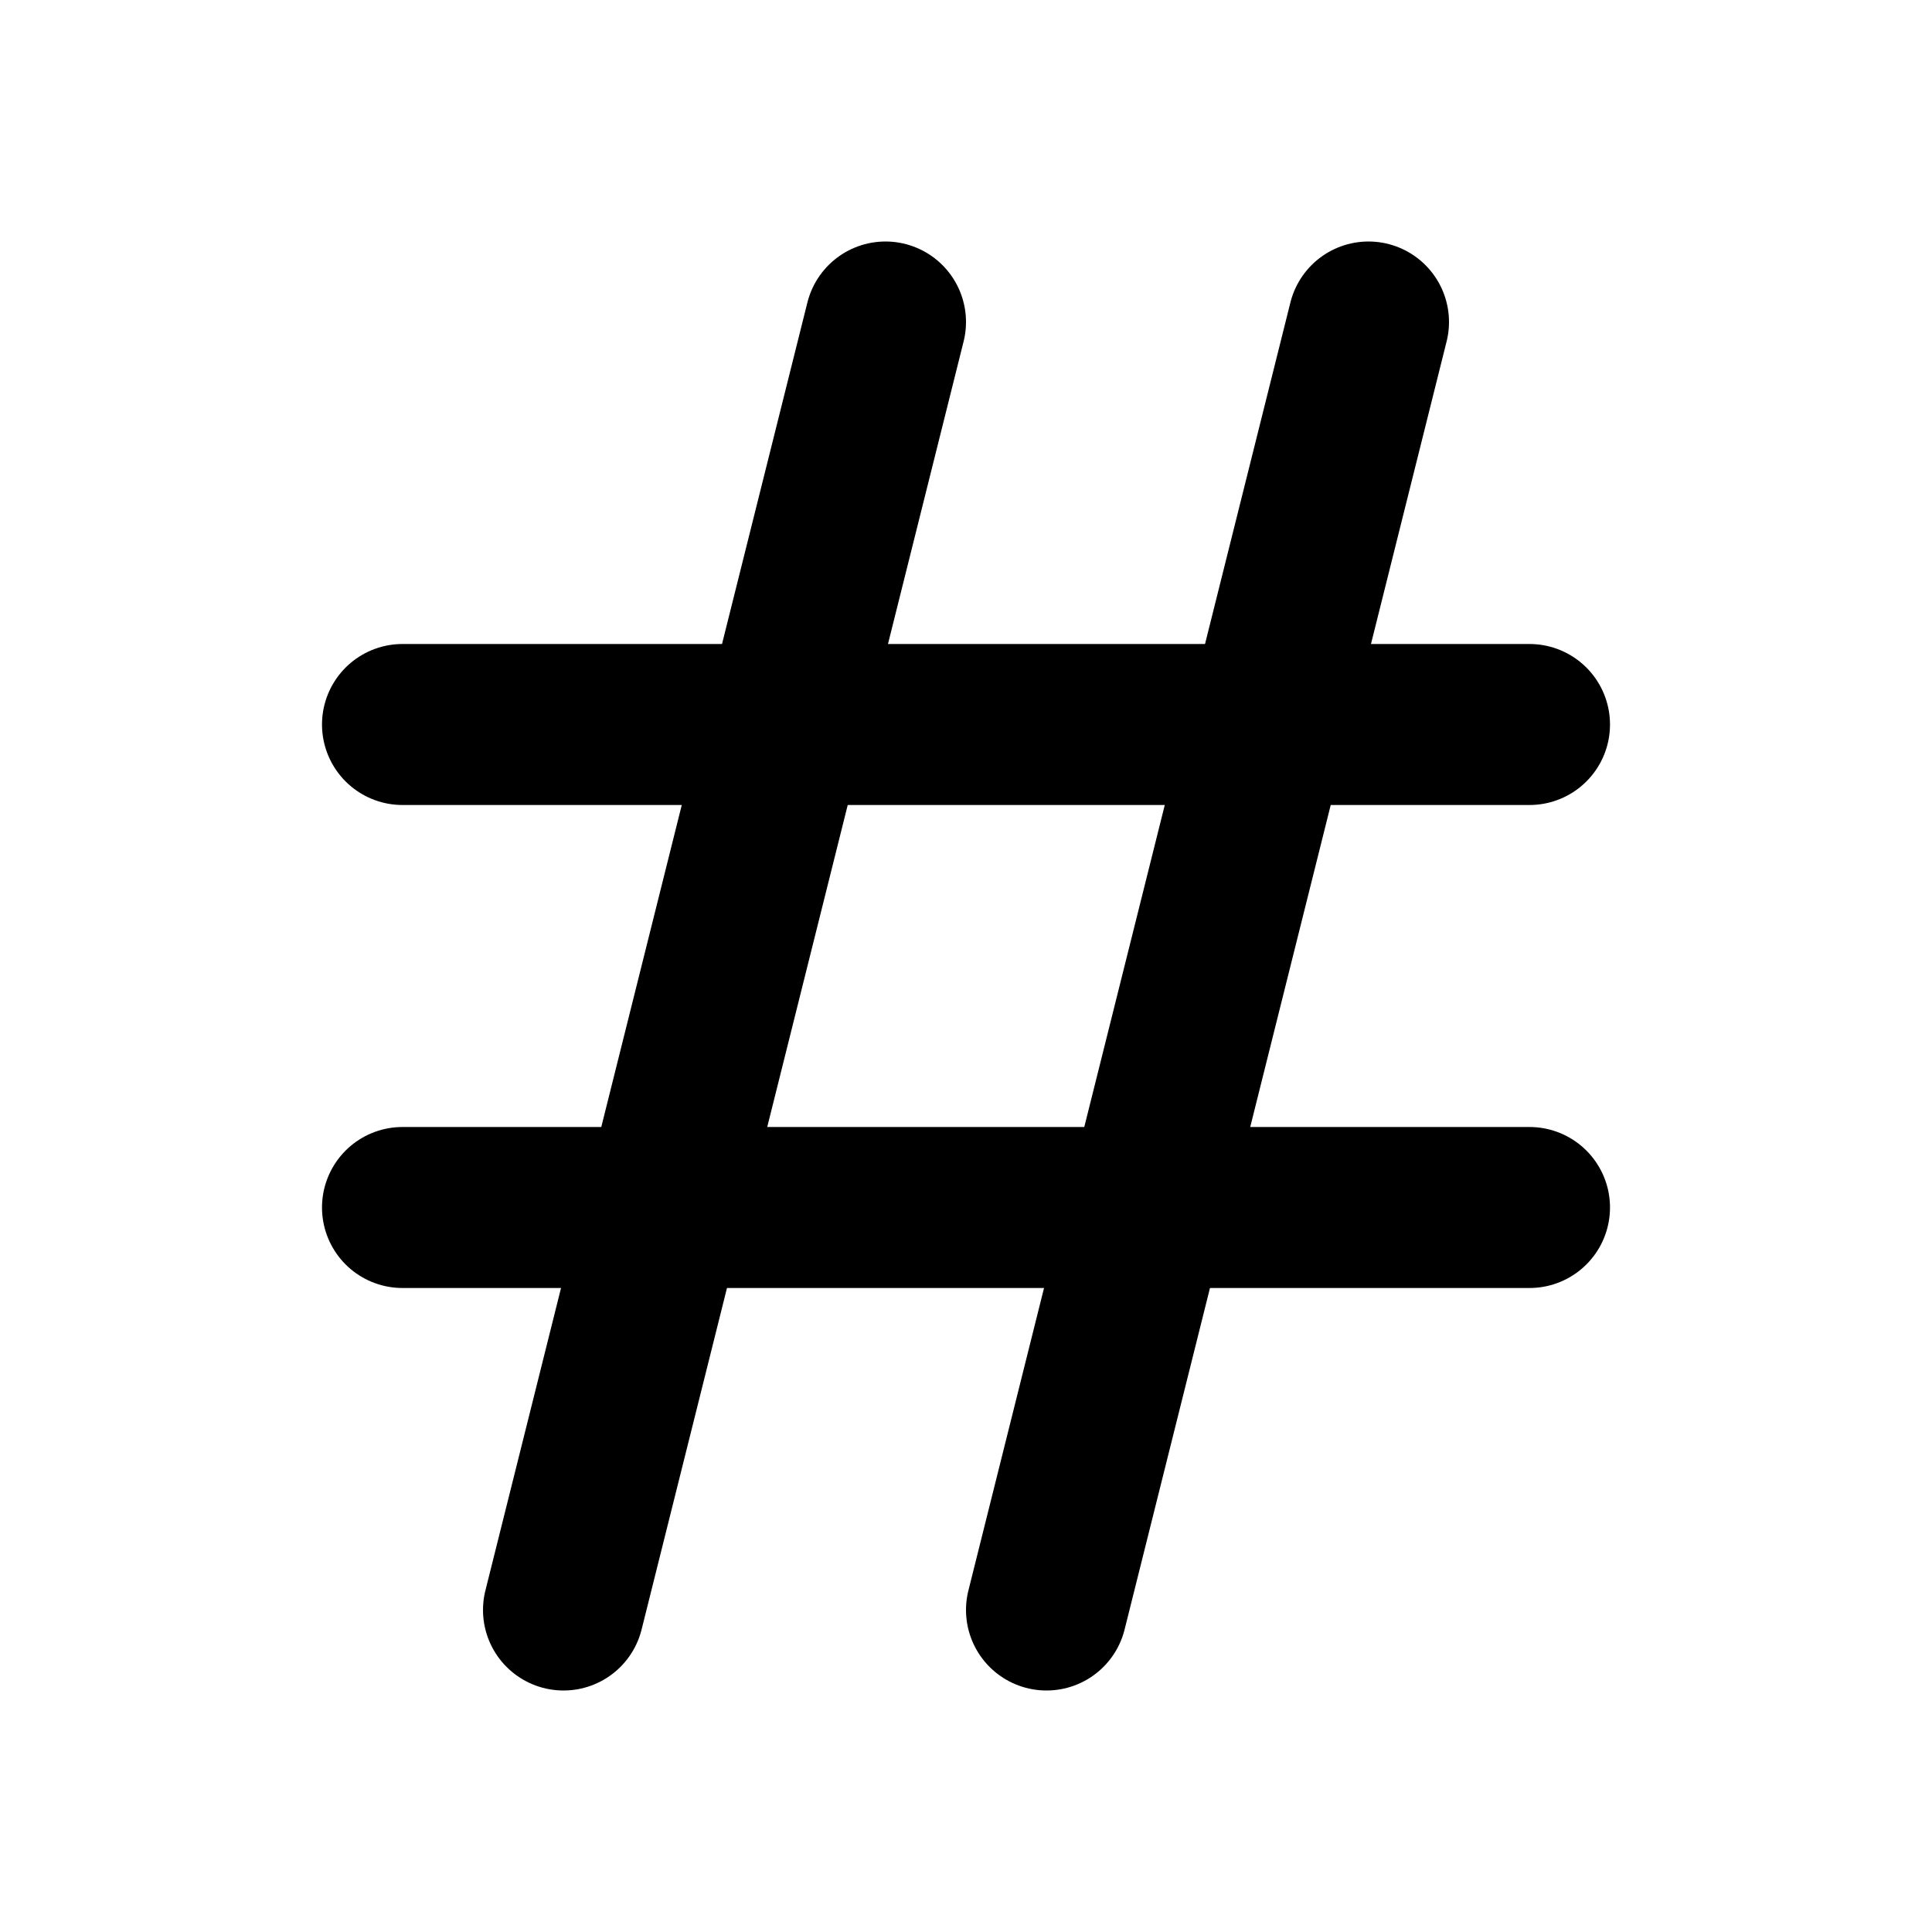
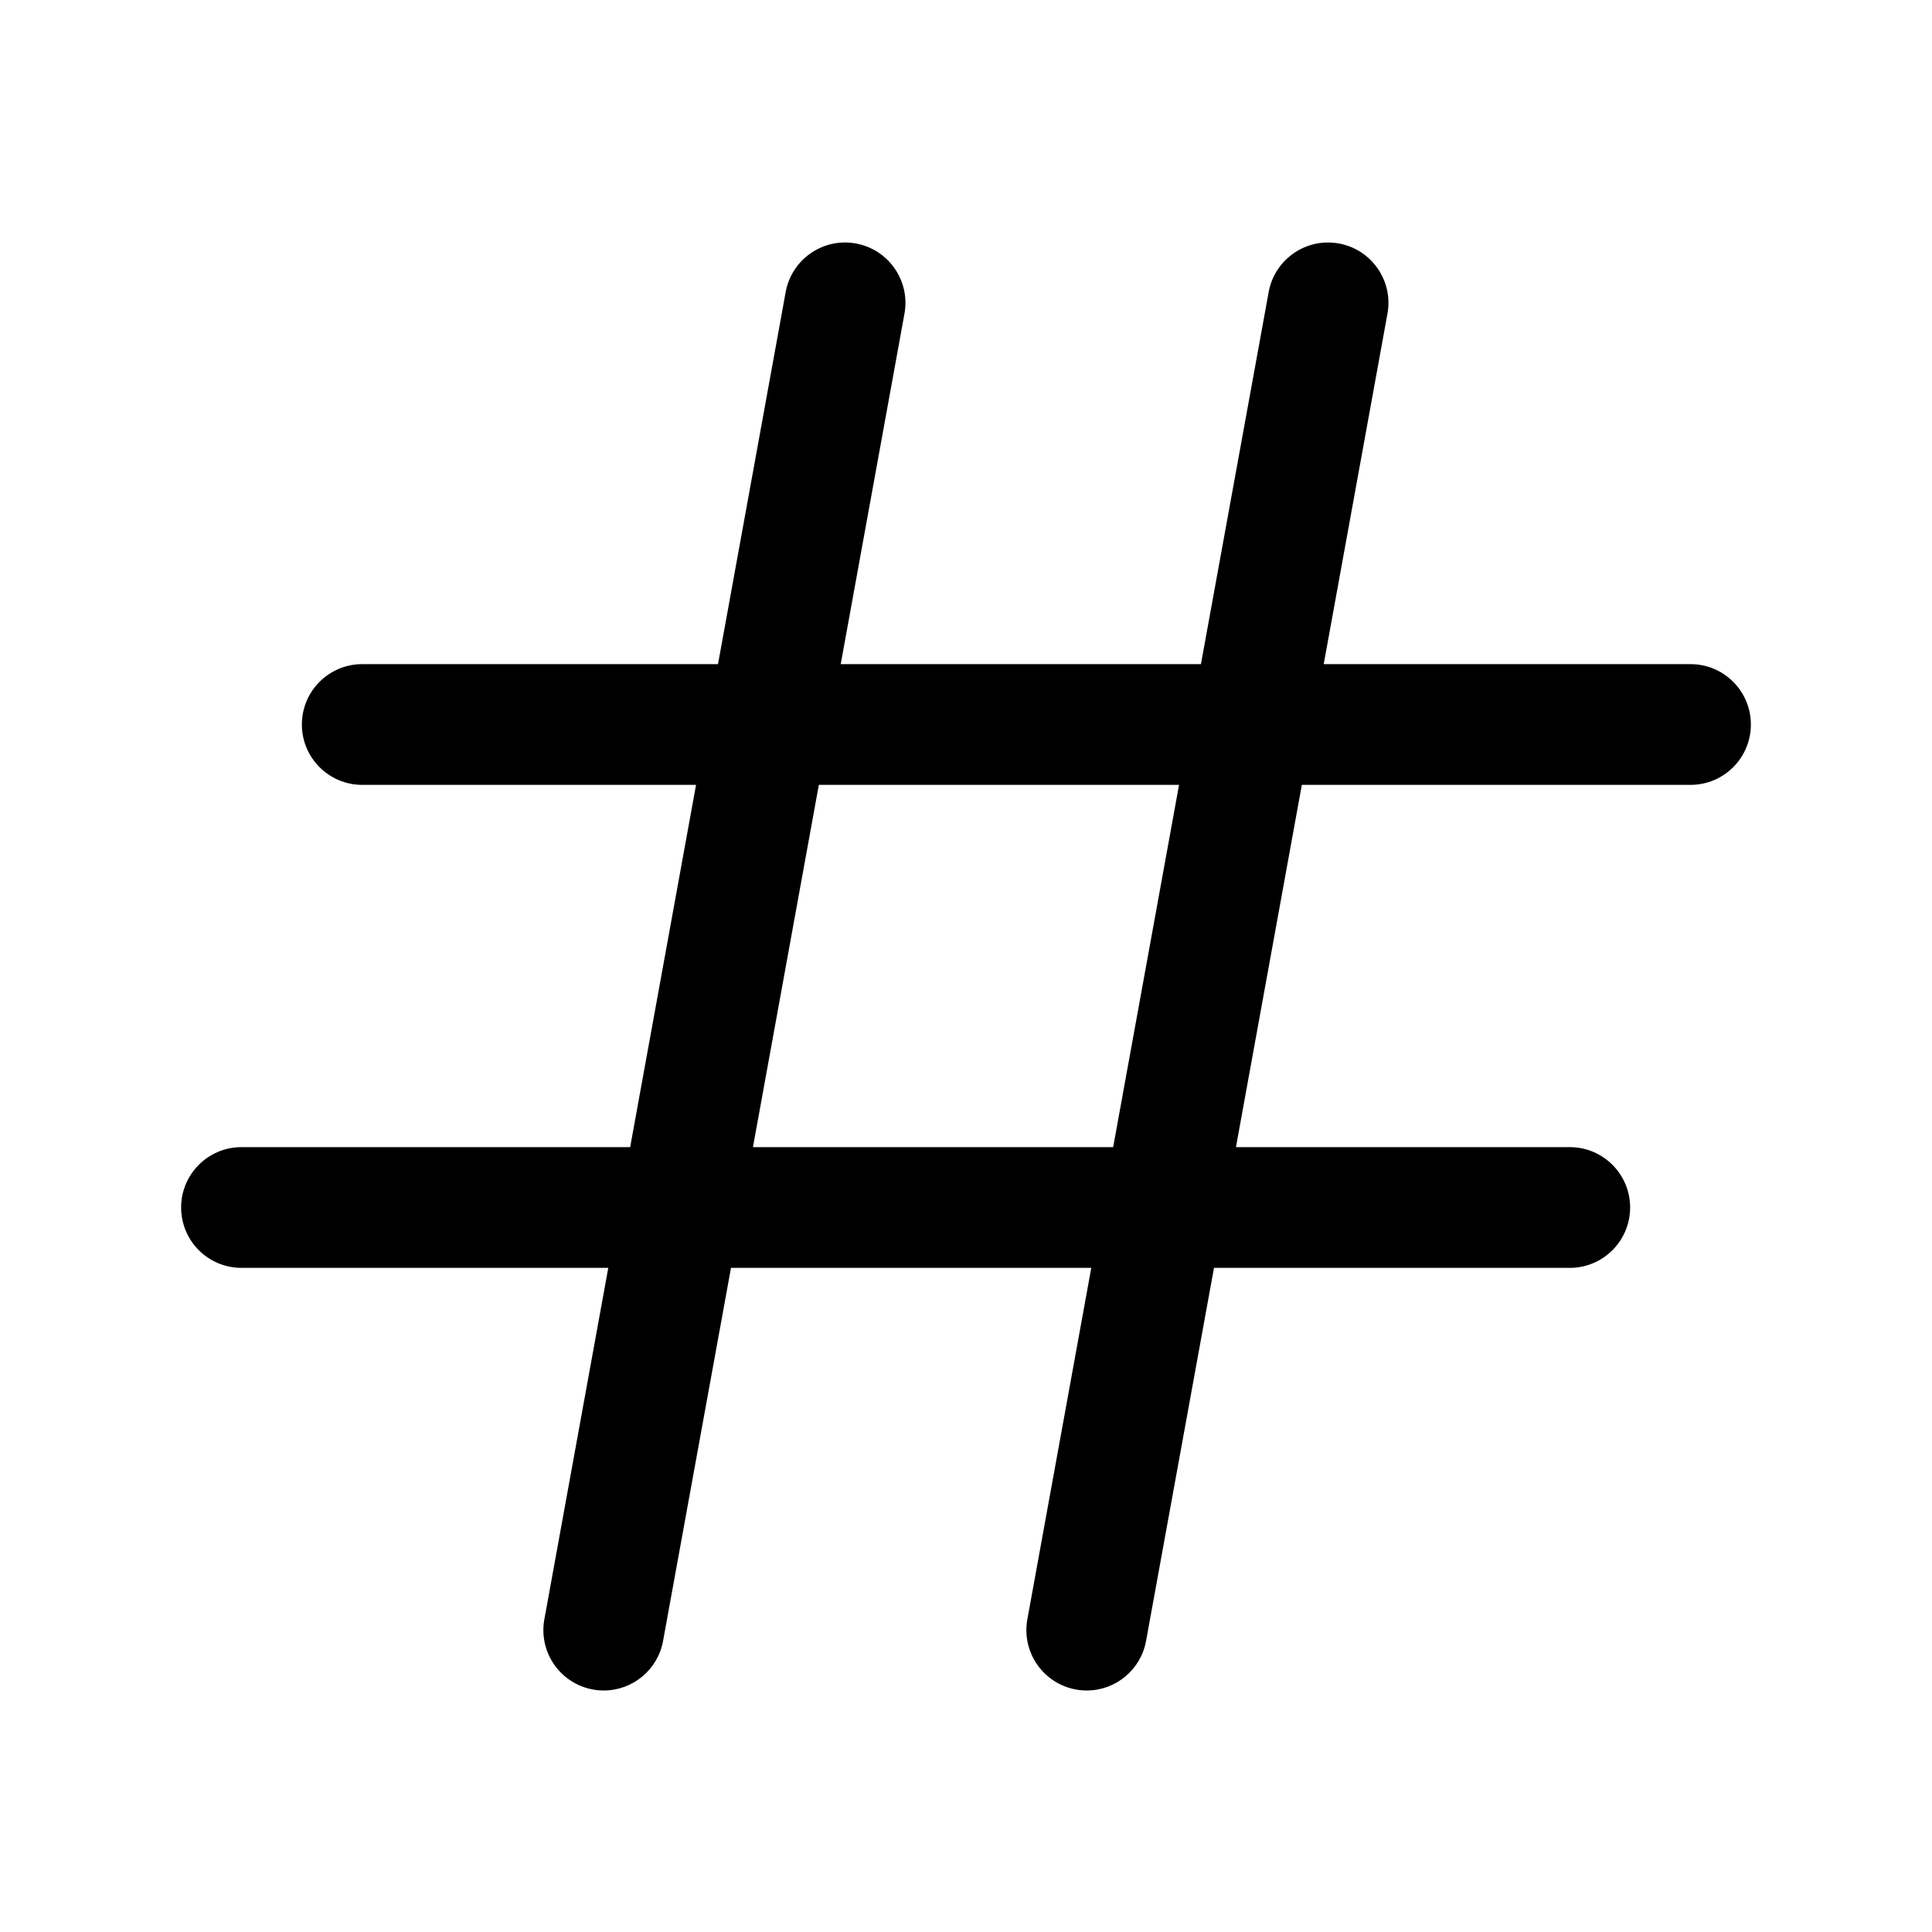
- <svg xmlns="http://www.w3.org/2000/svg" width="24" height="24" viewBox="0 0 24 24" fill="none" stroke="currentColor" stroke-width="2" stroke-linecap="round" stroke-linejoin="round" class="icon icon-tabler icons-tabler-outline icon-tabler-hash">
-   <path stroke="none" d="M0 0h24v24H0z" fill="none" />
-   <path d="M5 9l14 0" />
-   <path d="M5 15l14 0" />
-   <path d="M11 4l-4 16" />
-   <path d="M17 4l-4 16" />
+ <svg xmlns="http://www.w3.org/2000/svg" width="24" height="24" aria-hidden="true" viewBox="0 0 256 256" fill="currentColor">
+   <path d="M224,88H175.4l8.47-46.57a8,8,0,0,0-15.74-2.86l-9,49.43H111.4l8.47-46.57a8,8,0,0,0-15.74-2.86L95.14,88H48a8,8,0,0,0,0,16H92.23L83.5,152H32a8,8,0,0,0,0,16H80.6l-8.47,46.57a8,8,0,0,0,6.44,9.3A7.79,7.79,0,0,0,80,224a8,8,0,0,0,7.86-6.57l9-49.43H144.6l-8.47,46.57a8,8,0,0,0,6.44,9.3A7.79,7.79,0,0,0,144,224a8,8,0,0,0,7.86-6.57l9-49.43H208a8,8,0,0,0,0-16H163.77l8.73-48H224a8,8,0,0,0,0-16Zm-76.5,64H99.77l8.73-48h47.73Z" />
</svg>
